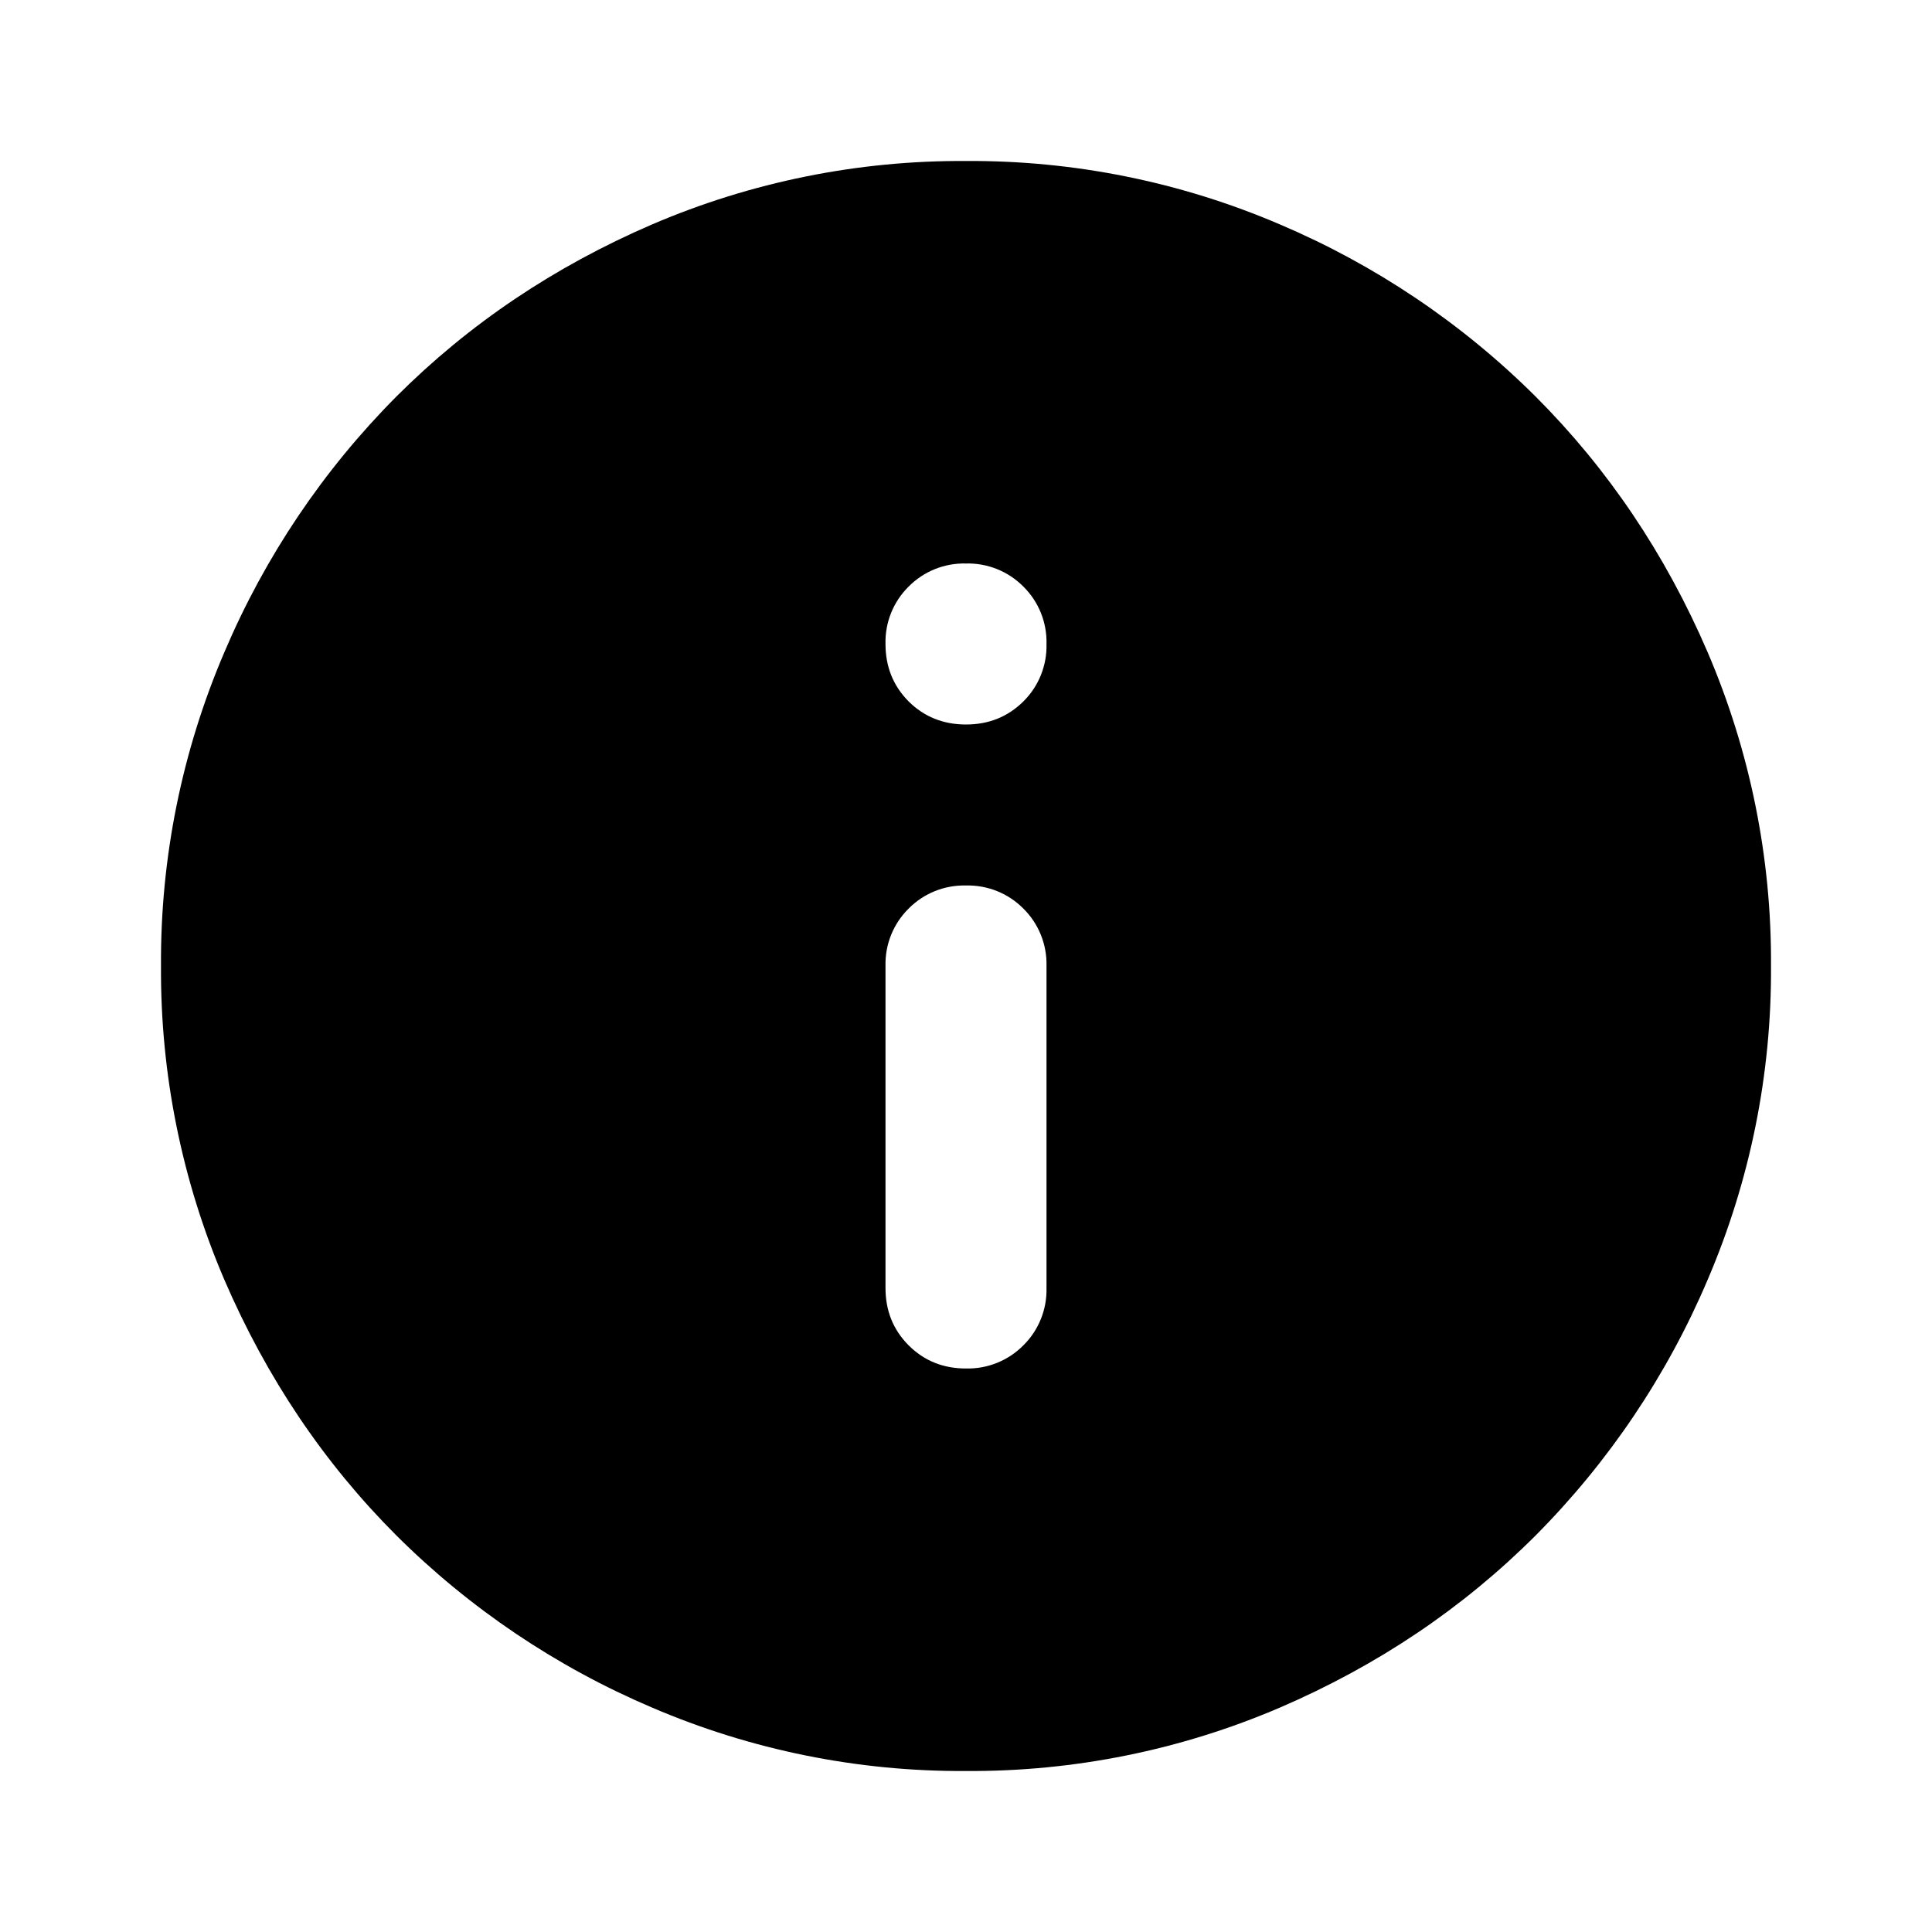
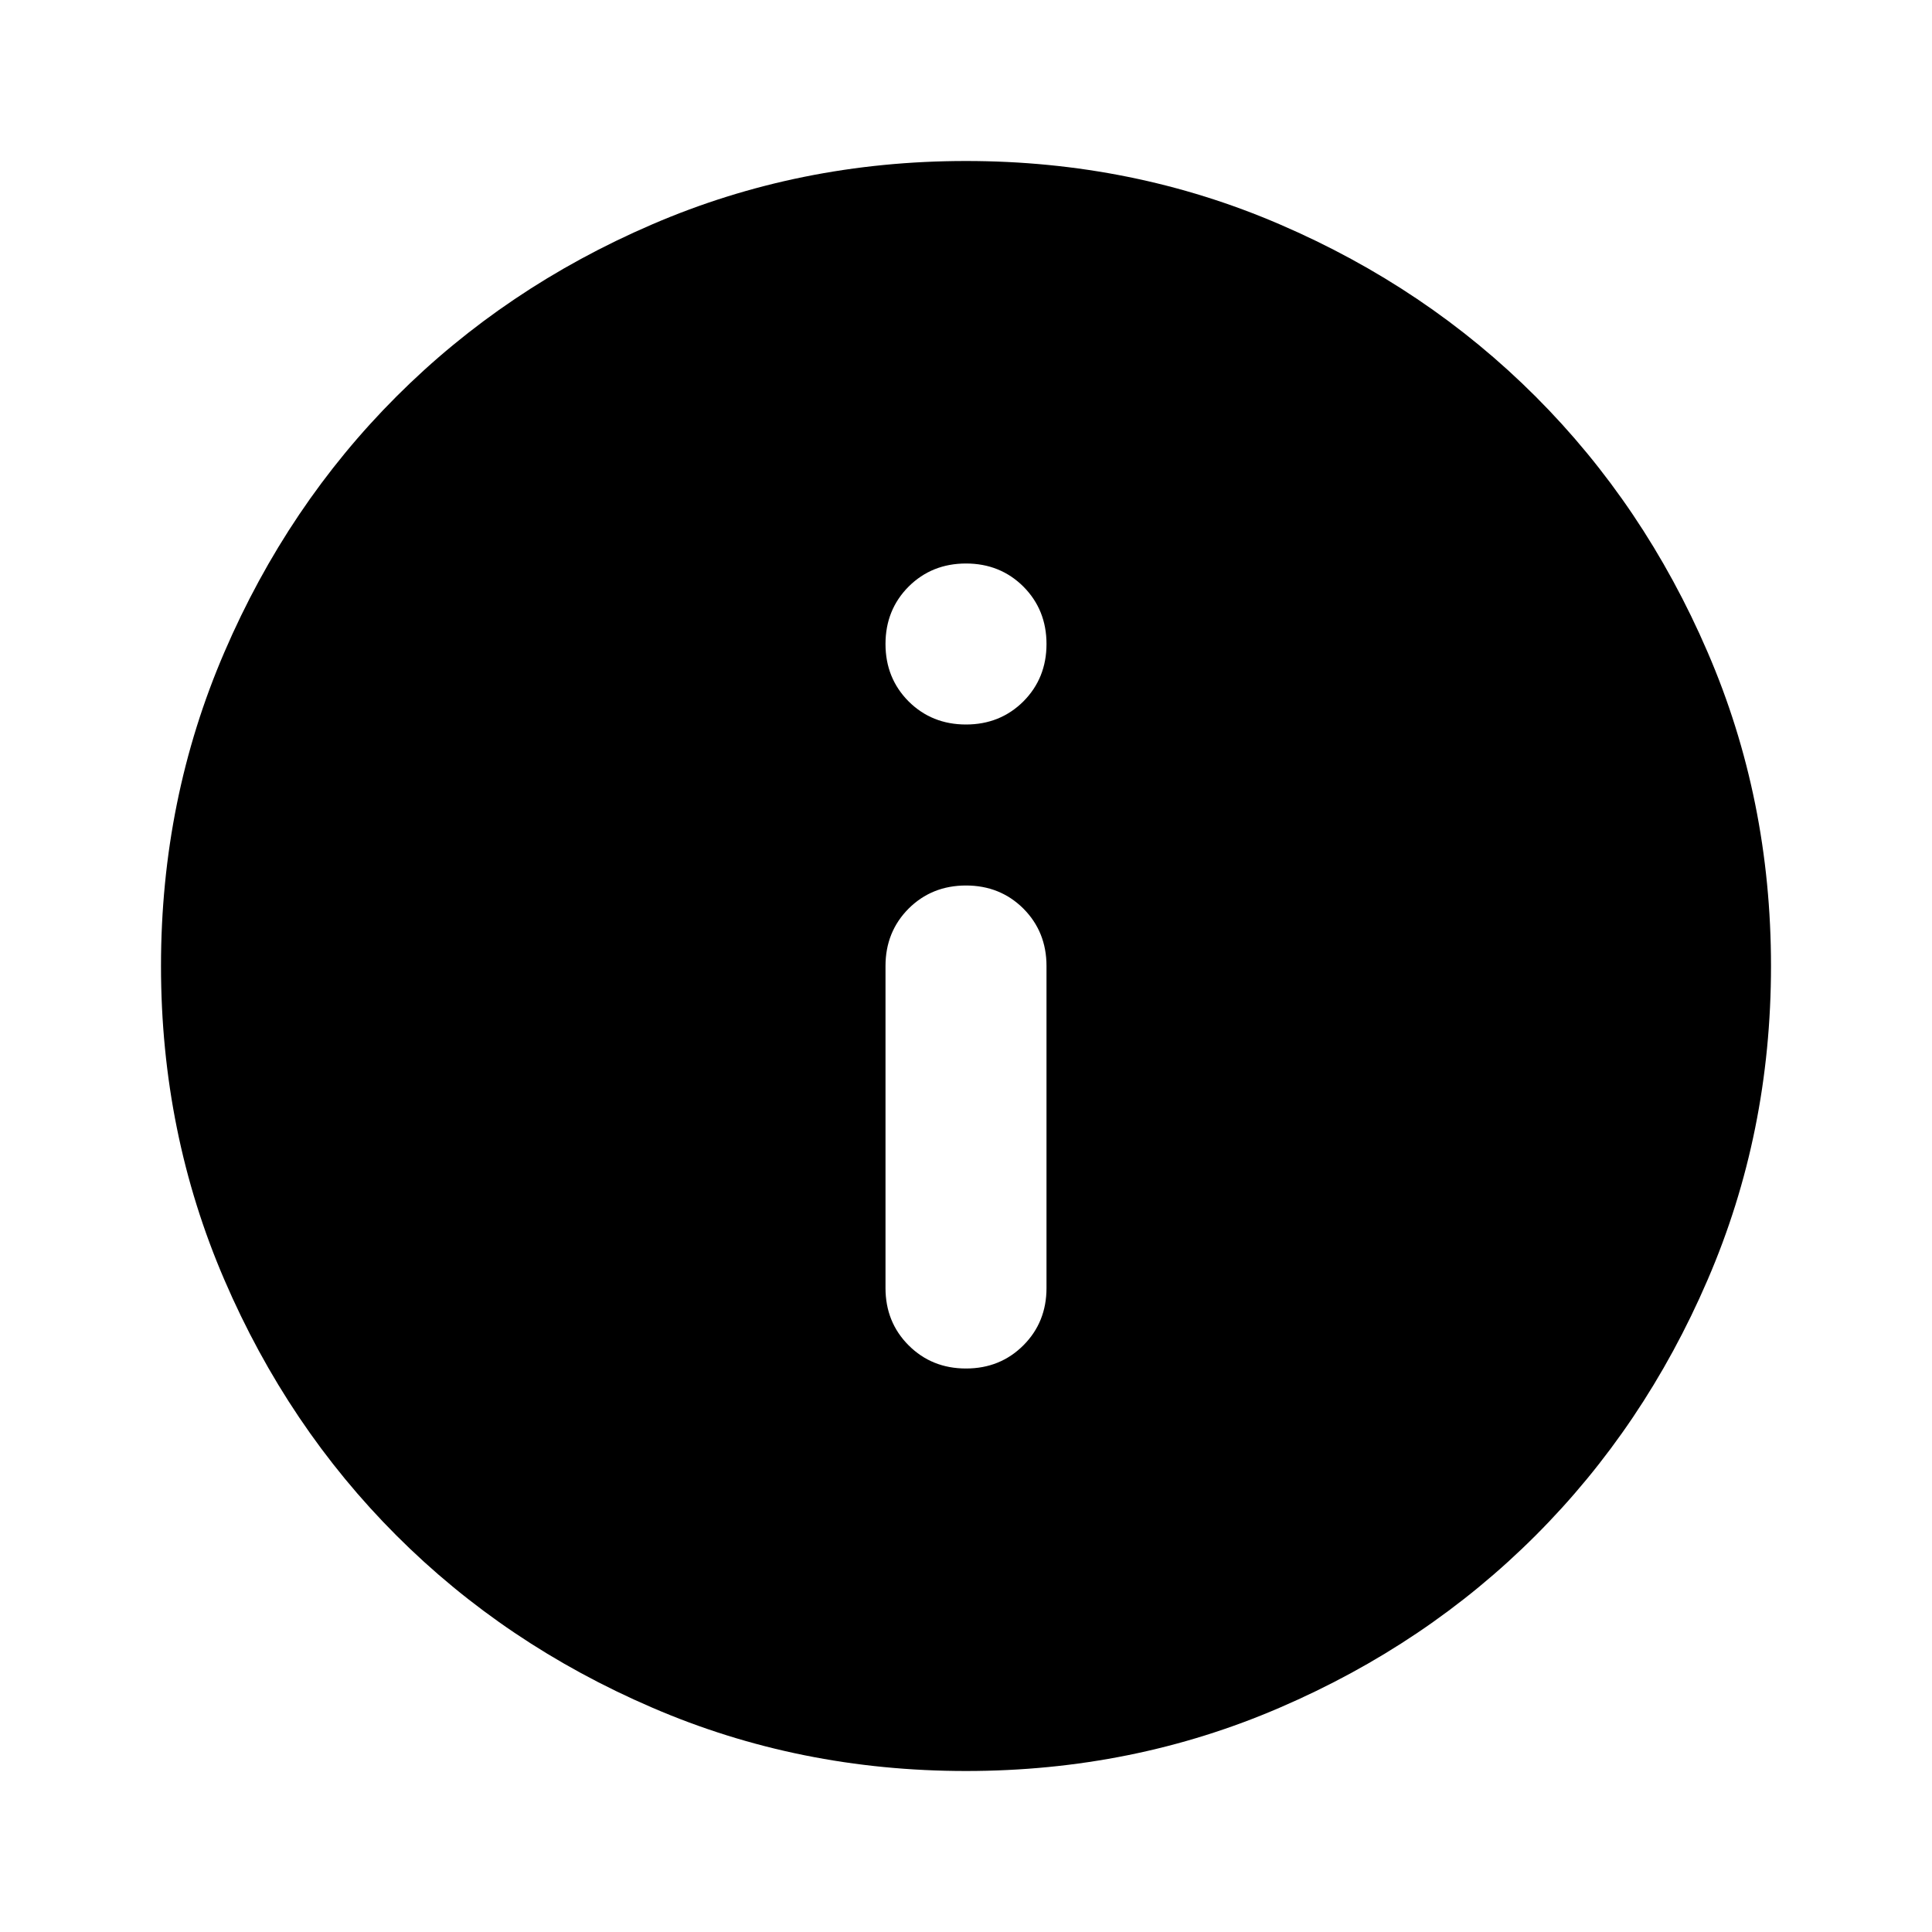
- <svg xmlns="http://www.w3.org/2000/svg" width="24" height="24" fill="black" viewBox="0 0 24 24">
-   <path fill="black" d="M12 17a.97.97 0 0 0 .713-.288A.968.968 0 0 0 13 16v-4a.968.968 0 0 0-.287-.713A.968.968 0 0 0 12 11a.968.968 0 0 0-.713.287A.968.968 0 0 0 11 12v4c0 .283.096.52.287.712.192.192.43.288.713.288Zm0-8c.283 0 .52-.096.713-.287A.967.967 0 0 0 13 8a.967.967 0 0 0-.287-.713A.968.968 0 0 0 12 7a.968.968 0 0 0-.713.287A.967.967 0 0 0 11 8c0 .283.096.52.287.713.192.191.43.287.713.287Zm0 13a9.738 9.738 0 0 1-3.9-.788 10.099 10.099 0 0 1-3.175-2.137c-.9-.9-1.612-1.958-2.137-3.175A9.738 9.738 0 0 1 2 12a9.74 9.74 0 0 1 .788-3.9 10.099 10.099 0 0 1 2.137-3.175c.9-.9 1.958-1.612 3.175-2.137A9.738 9.738 0 0 1 12 2a9.74 9.74 0 0 1 3.9.788 10.098 10.098 0 0 1 3.175 2.137c.9.9 1.613 1.958 2.137 3.175A9.738 9.738 0 0 1 22 12a9.738 9.738 0 0 1-.788 3.9 10.098 10.098 0 0 1-2.137 3.175c-.9.9-1.958 1.613-3.175 2.137A9.738 9.738 0 0 1 12 22Z" />
+ <svg xmlns="http://www.w3.org/2000/svg" width="24" height="24" viewBox="0 0 24 24" fill="none">
+   <path d="M12 17C12.283 17 12.521 16.904 12.713 16.712C12.904 16.521 13 16.283 13 16V12C13 11.717 12.904 11.479 12.713 11.287C12.521 11.096 12.283 11 12 11C11.717 11 11.479 11.096 11.287 11.287C11.096 11.479 11 11.717 11 12V16C11 16.283 11.096 16.521 11.287 16.712C11.479 16.904 11.717 17 12 17ZM12 9C12.283 9 12.521 8.904 12.713 8.713C12.904 8.521 13 8.283 13 8C13 7.717 12.904 7.479 12.713 7.287C12.521 7.096 12.283 7 12 7C11.717 7 11.479 7.096 11.287 7.287C11.096 7.479 11 7.717 11 8C11 8.283 11.096 8.521 11.287 8.713C11.479 8.904 11.717 9 12 9ZM12 22C10.617 22 9.317 21.738 8.1 21.212C6.883 20.688 5.825 19.975 4.925 19.075C4.025 18.175 3.312 17.117 2.788 15.9C2.263 14.683 2 13.383 2 12C2 10.617 2.263 9.317 2.788 8.1C3.312 6.883 4.025 5.825 4.925 4.925C5.825 4.025 6.883 3.312 8.1 2.788C9.317 2.263 10.617 2 12 2C13.383 2 14.683 2.263 15.9 2.788C17.117 3.312 18.175 4.025 19.075 4.925C19.975 5.825 20.688 6.883 21.212 8.1C21.738 9.317 22 10.617 22 12C22 13.383 21.738 14.683 21.212 15.9C20.688 17.117 19.975 18.175 19.075 19.075C18.175 19.975 17.117 20.688 15.9 21.212C14.683 21.738 13.383 22 12 22Z" fill="black" />
</svg>
